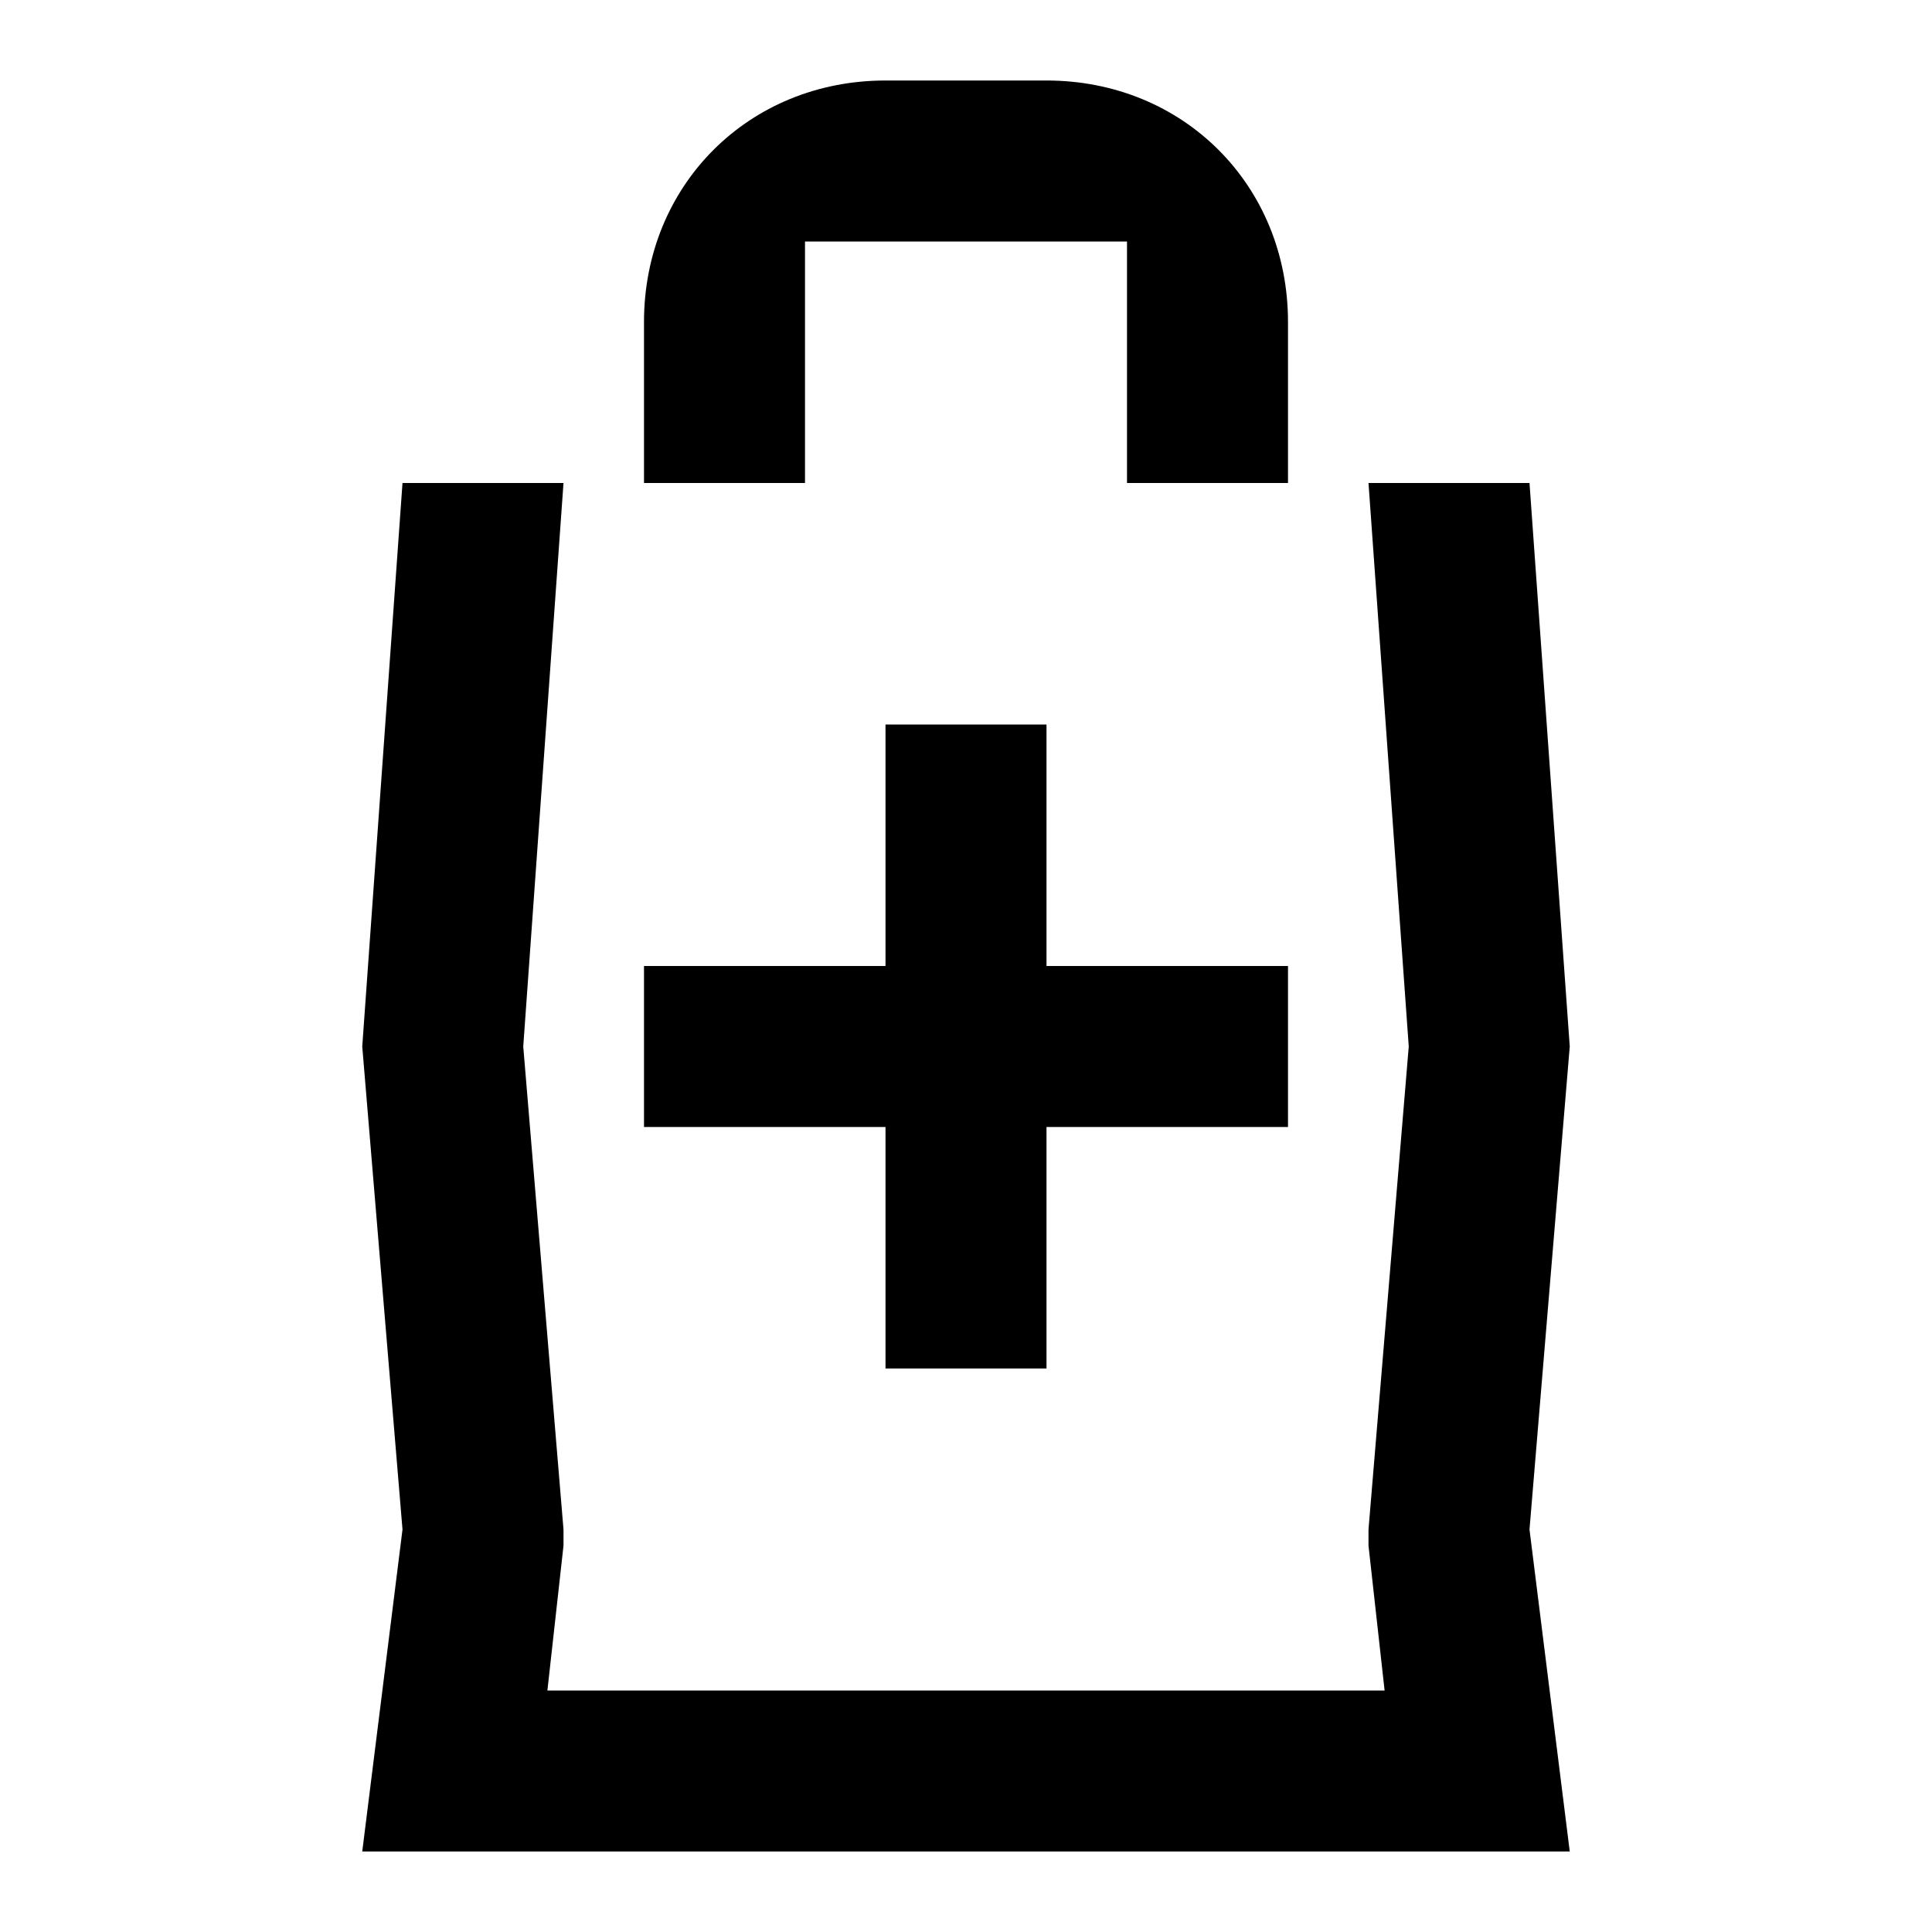
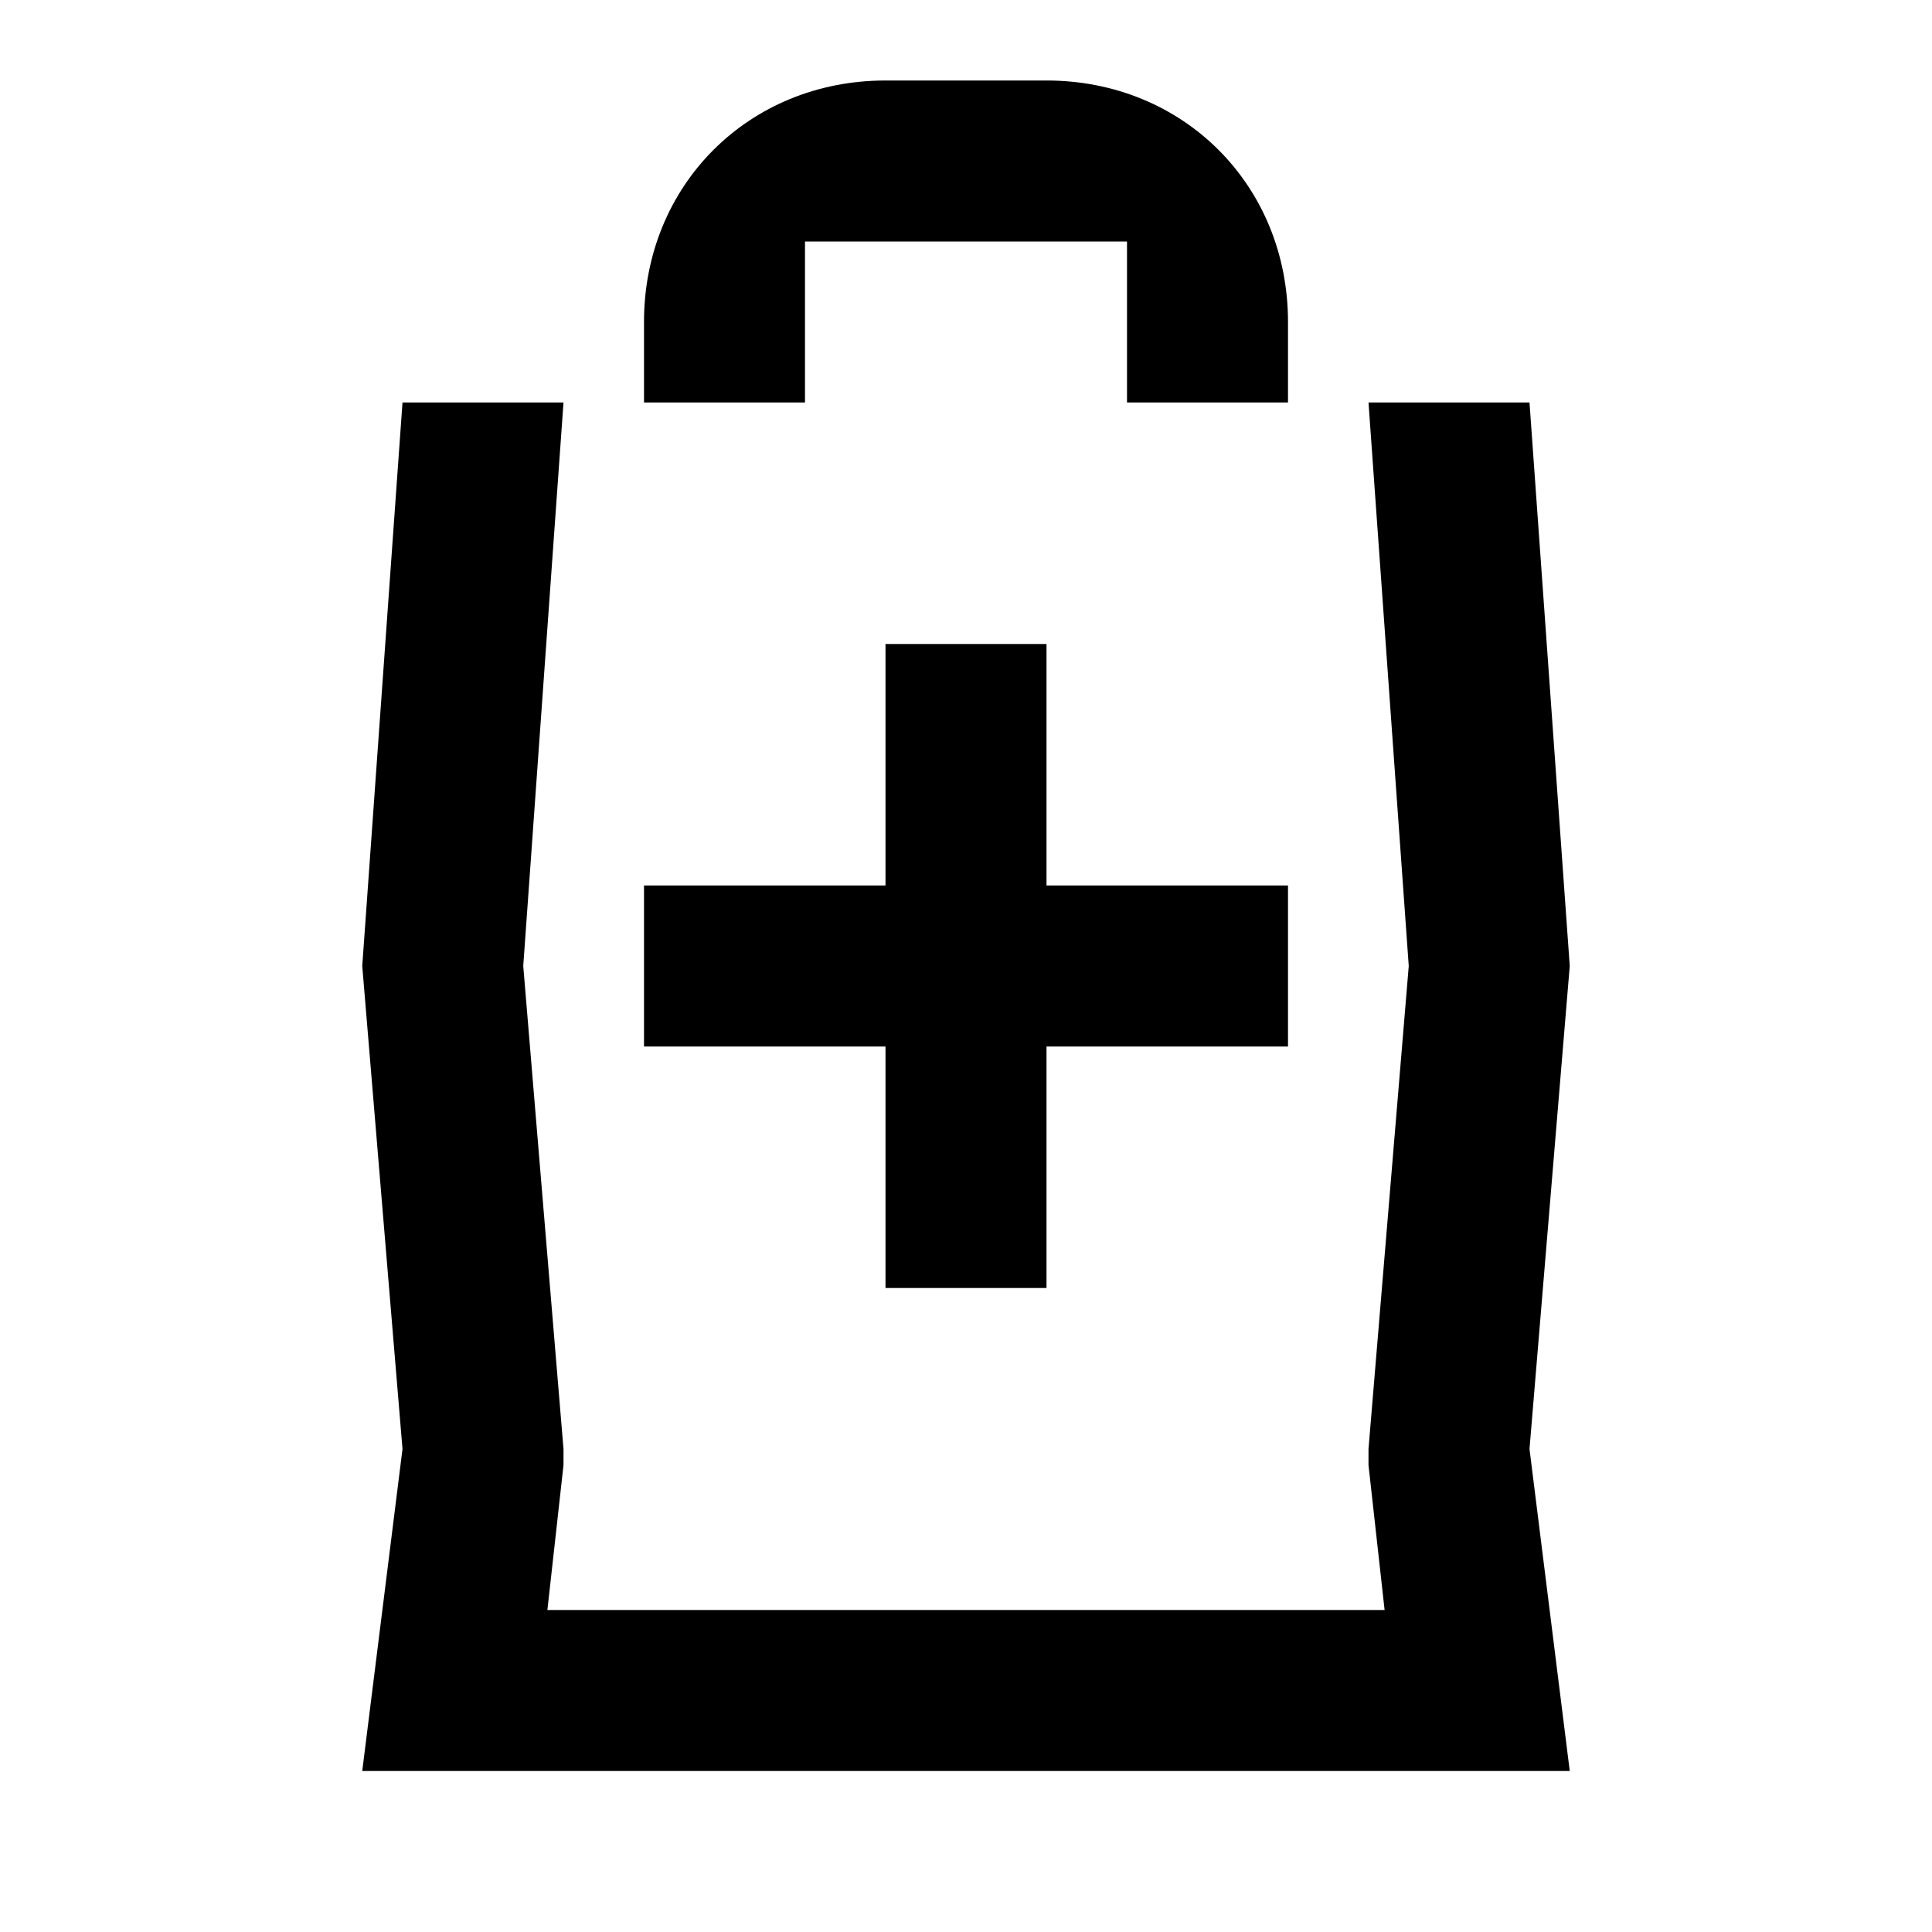
<svg xmlns="http://www.w3.org/2000/svg" viewBox="0 0 24 24">
  <g>
-     <path d="M11 17h2v-3h3v-2h-3V9h-2v3H8v2h3zM10 6V3h4v3h2V4c0-1.7-1.3-3-3-3h-2C9.3 1 8 2.3 8 4v2h2zM19 19l.5-6-.5-7h-2l.5 7-.5 6v.2l.2 1.8H6.8l.2-1.8V19l-.5-6L7 6H5l-.5 7 .5 6-.5 4h15z" />
+     <path d="M11 16h2v-3h3v-2h-3V8h-2v3H8v2h3zM10 5V3h4v2h2V4c0-1.7-1.3-3-3-3h-2C9.3 1 8 2.3 8 4v1h2zM19 18l.5-6-.5-7h-2l.5 7-.5 6v.2l.2 1.8H6.8l.2-1.8V18l-.5-6L7 5H5l-.5 7 .5 6-.5 4h15z" />
  </g>
</svg>
